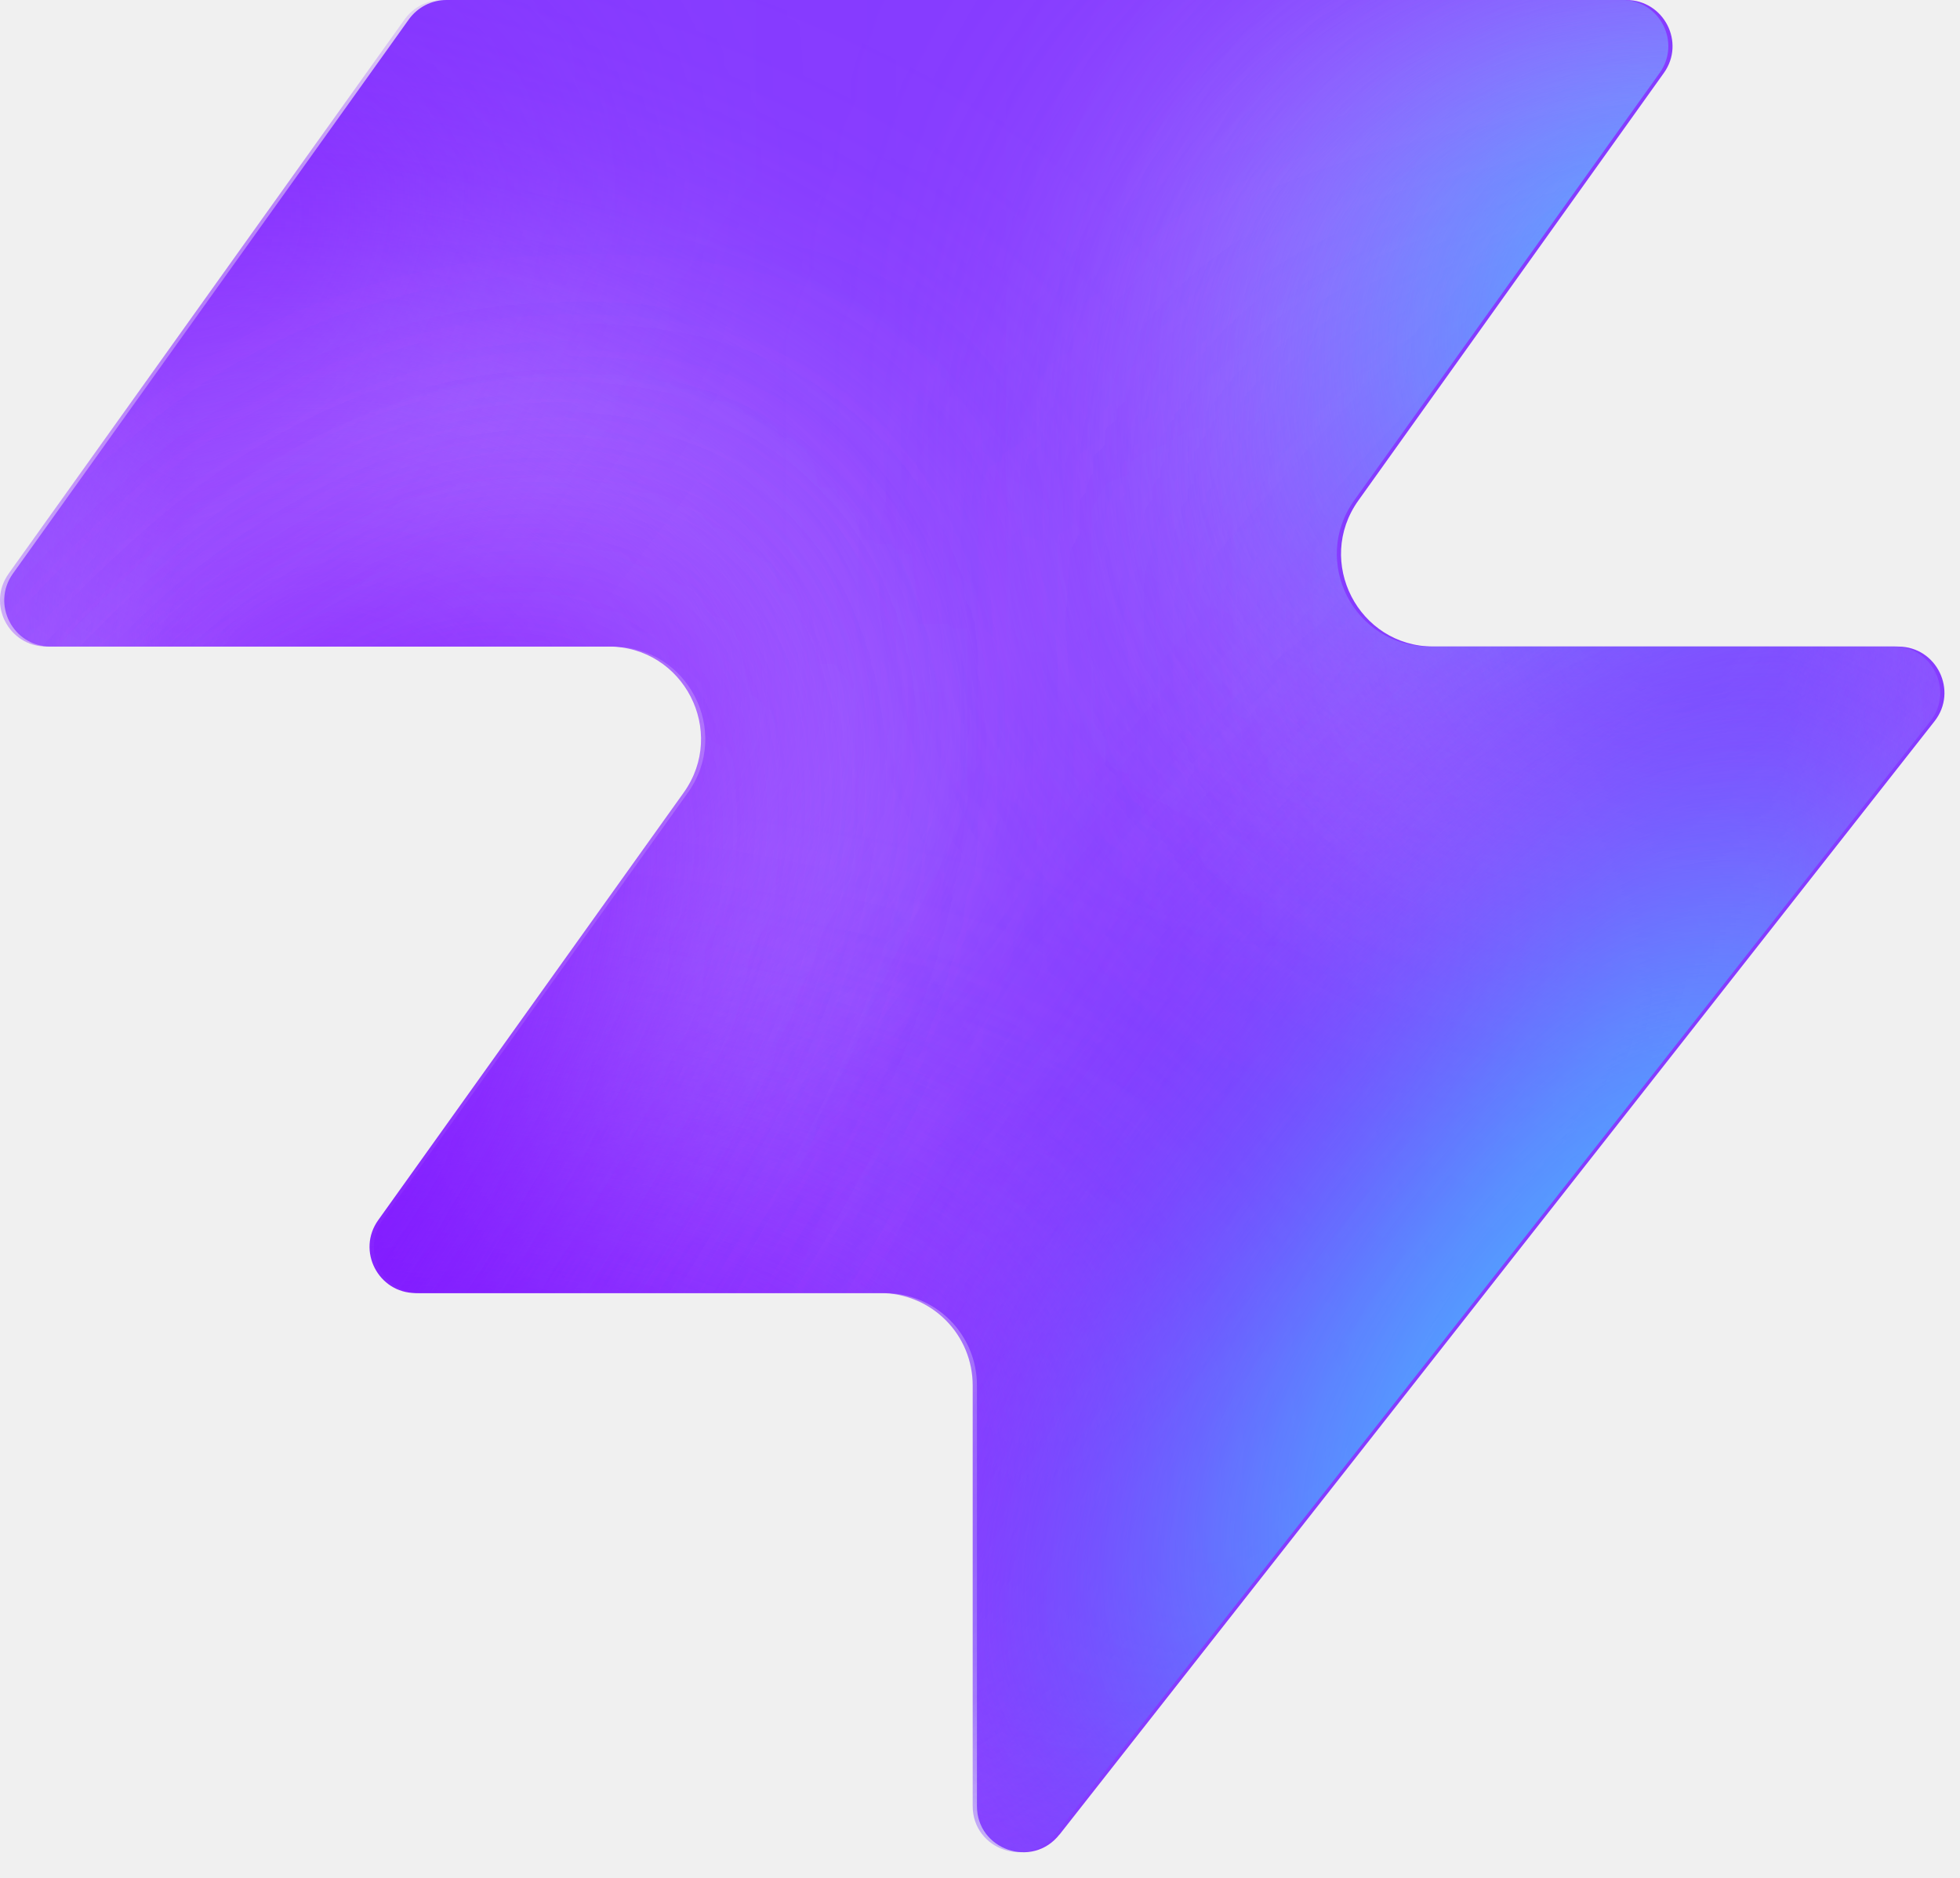
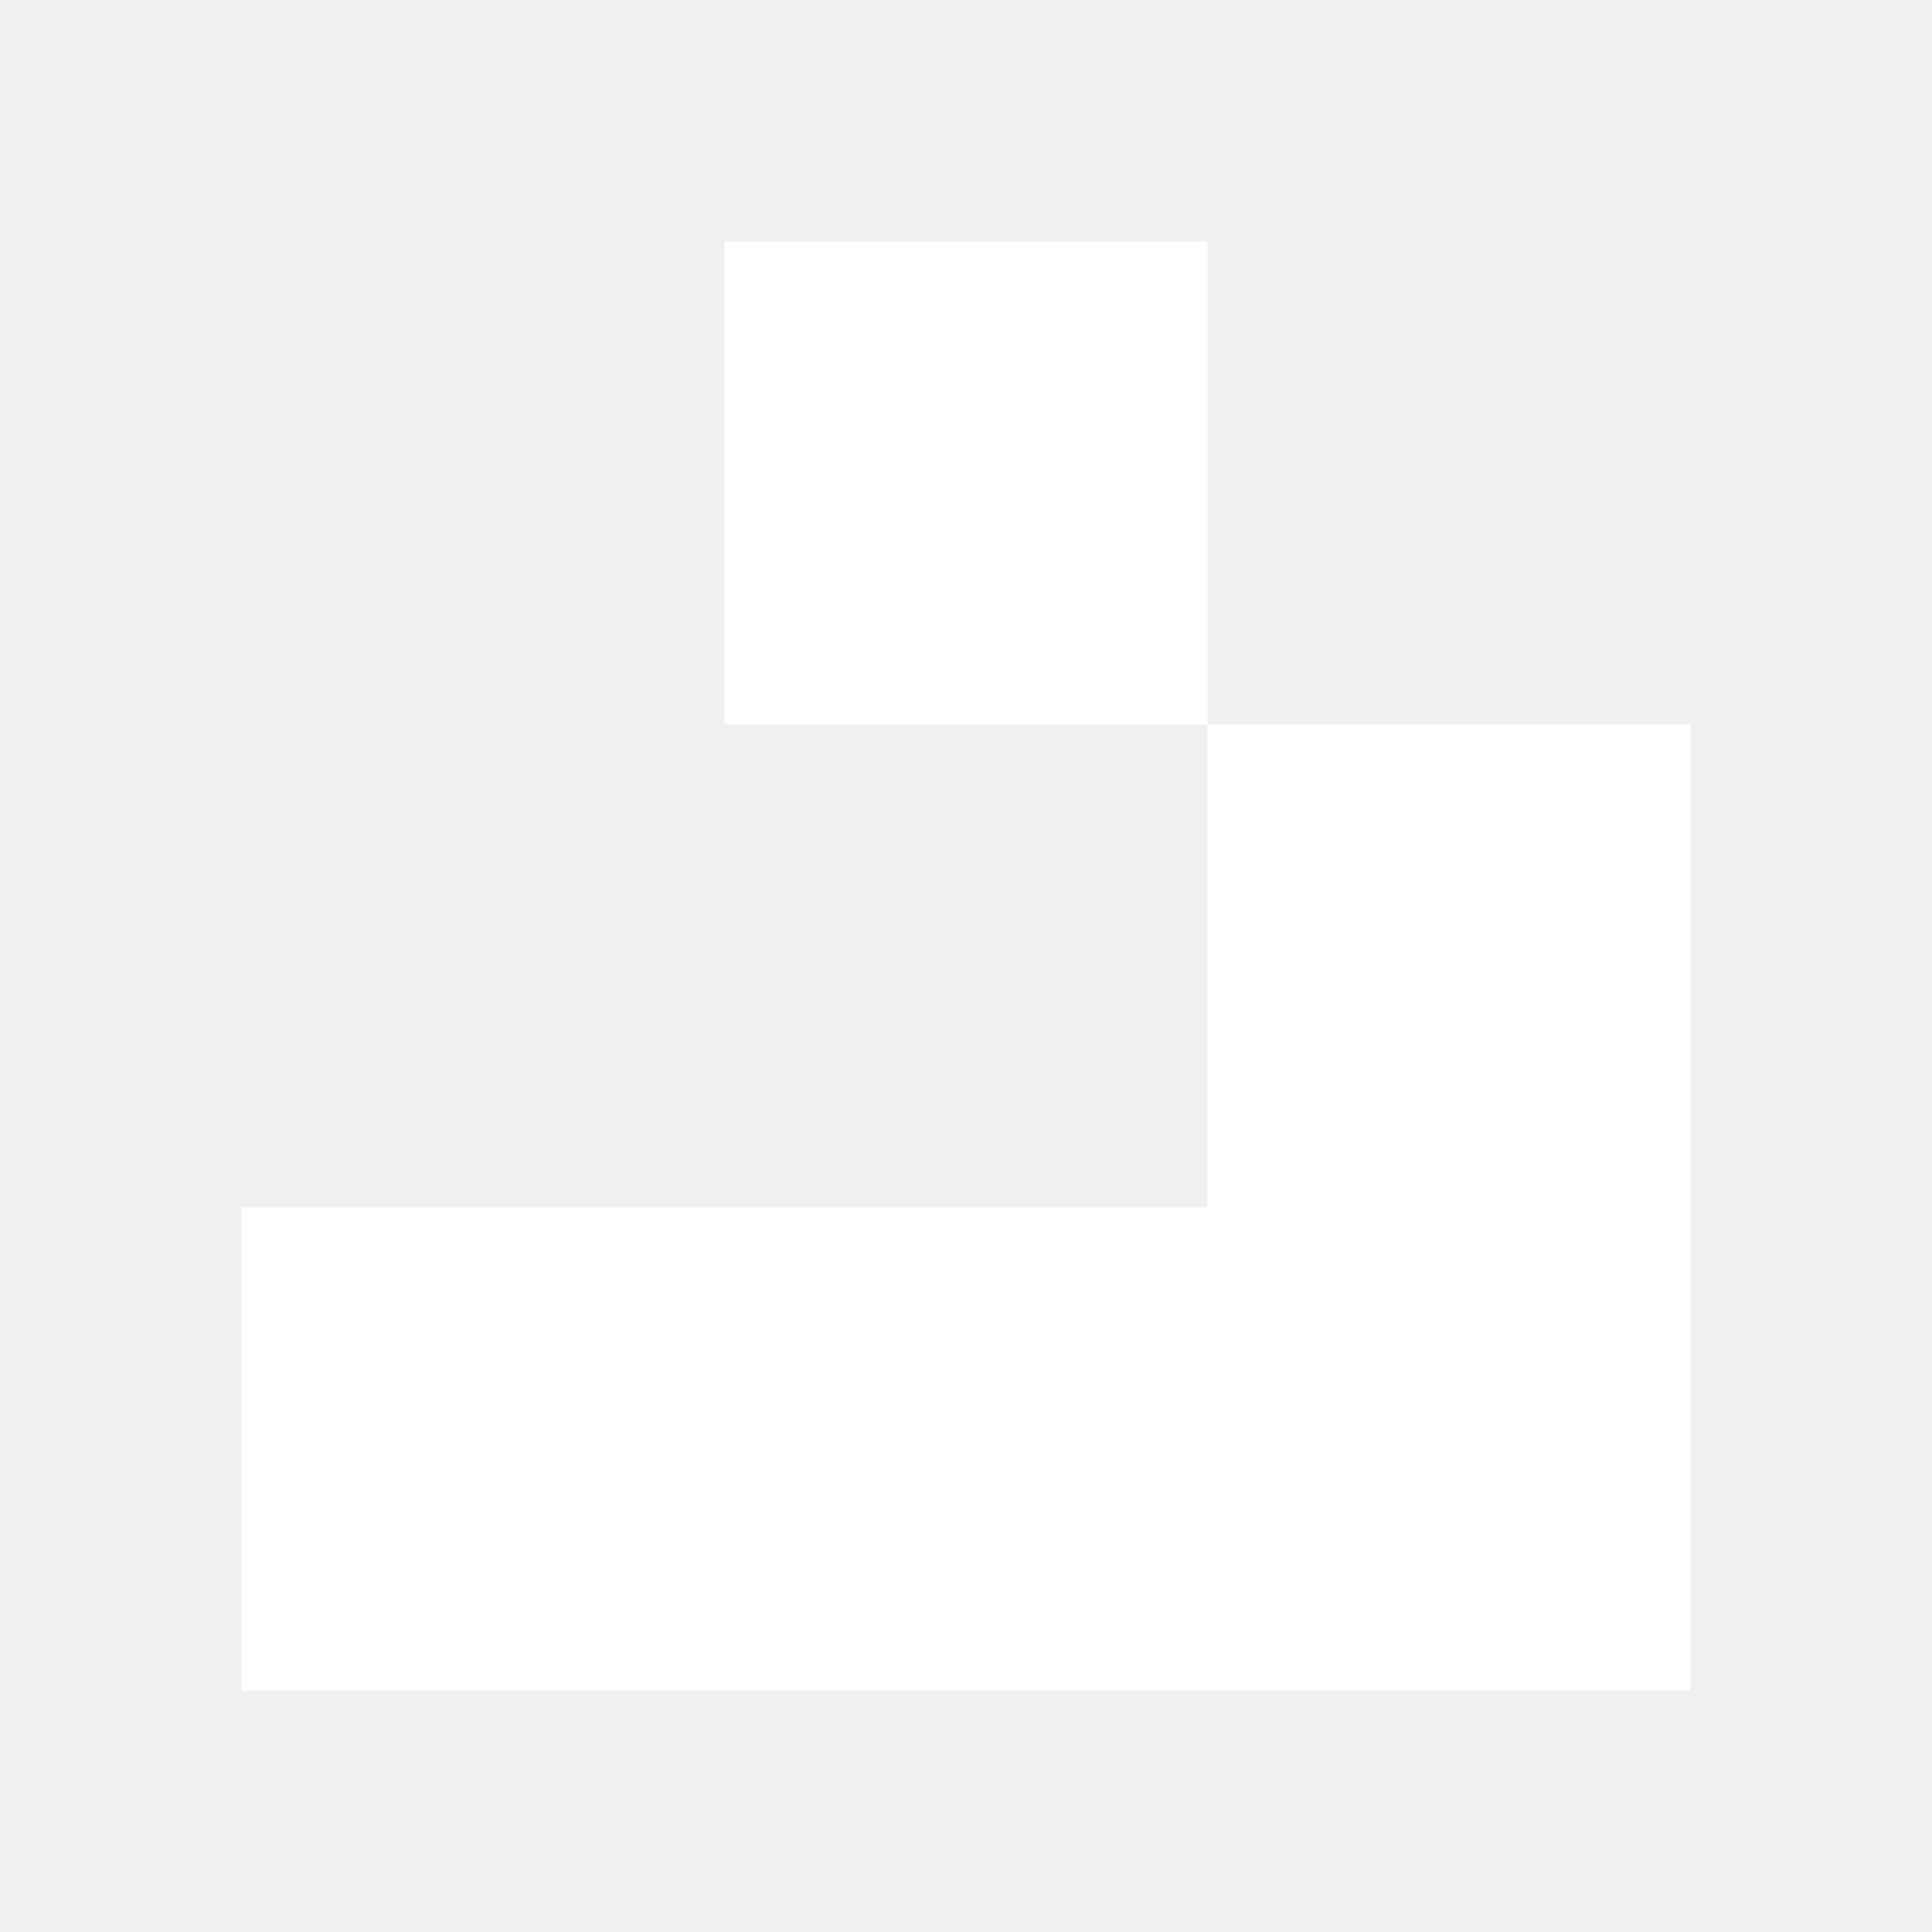
- <svg xmlns="http://www.w3.org/2000/svg" width="48" height="46" fill="none" viewBox="0 0 48 46">
-   <path fill="#863bff" d="M25.946 44.938c-.664.845-2.021.375-2.021-.698V33.937a2.26 2.26 0 0 0-2.262-2.262H10.287c-.92 0-1.456-1.04-.92-1.788l7.48-10.471c1.07-1.497 0-3.578-1.842-3.578H1.237c-.92 0-1.456-1.04-.92-1.788L10.013.474c.214-.297.556-.474.92-.474h28.894c.92 0 1.456 1.04.92 1.788l-7.48 10.471c-1.07 1.498 0 3.579 1.842 3.579h11.377c.943 0 1.473 1.088.89 1.83L25.947 44.94z" style="fill:#863bff;fill:color(display-p3 .525 .23 1);fill-opacity:1" />
-   <mask id="a" width="48" height="46" x="0" y="0" maskUnits="userSpaceOnUse" style="mask-type:alpha">
-     <path fill="#000" d="M25.842 44.938c-.664.844-2.021.375-2.021-.698V33.937a2.26 2.26 0 0 0-2.262-2.262H10.183c-.92 0-1.456-1.04-.92-1.788l7.48-10.471c1.07-1.498 0-3.579-1.842-3.579H1.133c-.92 0-1.456-1.04-.92-1.787L9.91.473c.214-.297.556-.474.92-.474h28.894c.92 0 1.456 1.04.92 1.788l-7.48 10.471c-1.07 1.498 0 3.578 1.842 3.578h11.377c.943 0 1.473 1.088.89 1.832L25.843 44.94z" style="fill:#000;fill-opacity:1" />
-   </mask>
-   <g mask="url(#a)">
-     <g filter="url(#b)">
-       <ellipse cx="5.508" cy="14.704" fill="#ede6ff" rx="5.508" ry="14.704" style="fill:#ede6ff;fill:color(display-p3 .927 .903 1);fill-opacity:1" transform="matrix(.00324 1 1 -.00324 -4.47 31.516)" />
-     </g>
-     <g filter="url(#c)">
-       <ellipse cx="10.399" cy="29.851" fill="#ede6ff" rx="10.399" ry="29.851" style="fill:#ede6ff;fill:color(display-p3 .927 .903 1);fill-opacity:1" transform="matrix(.00324 1 1 -.00324 -39.328 7.883)" />
-     </g>
-     <g filter="url(#d)">
-       <ellipse cx="5.508" cy="30.487" fill="#7e14ff" rx="5.508" ry="30.487" style="fill:#7e14ff;fill:color(display-p3 .492 .077 1);fill-opacity:1" transform="rotate(89.814 -25.913 -14.639)scale(1 -1)" />
-     </g>
-     <g filter="url(#e)">
-       <ellipse cx="5.508" cy="30.599" fill="#7e14ff" rx="5.508" ry="30.599" style="fill:#7e14ff;fill:color(display-p3 .492 .077 1);fill-opacity:1" transform="rotate(89.814 -32.644 -3.334)scale(1 -1)" />
-     </g>
-     <g filter="url(#f)">
-       <ellipse cx="5.508" cy="30.599" fill="#7e14ff" rx="5.508" ry="30.599" style="fill:#7e14ff;fill:color(display-p3 .492 .077 1);fill-opacity:1" transform="matrix(.00324 1 1 -.00324 -34.34 30.47)" />
-     </g>
-     <g filter="url(#g)">
-       <ellipse cx="14.072" cy="22.078" fill="#ede6ff" rx="14.072" ry="22.078" style="fill:#ede6ff;fill:color(display-p3 .927 .903 1);fill-opacity:1" transform="rotate(93.35 24.506 48.493)scale(-1 1)" />
-     </g>
-     <g filter="url(#h)">
-       <ellipse cx="3.47" cy="21.501" fill="#7e14ff" rx="3.47" ry="21.501" style="fill:#7e14ff;fill:color(display-p3 .492 .077 1);fill-opacity:1" transform="rotate(89.009 28.708 47.59)scale(-1 1)" />
-     </g>
-     <g filter="url(#i)">
-       <ellipse cx="3.47" cy="21.501" fill="#7e14ff" rx="3.47" ry="21.501" style="fill:#7e14ff;fill:color(display-p3 .492 .077 1);fill-opacity:1" transform="rotate(89.009 28.708 47.59)scale(-1 1)" />
-     </g>
-     <g filter="url(#j)">
-       <ellipse cx=".387" cy="8.972" fill="#7e14ff" rx="4.407" ry="29.108" style="fill:#7e14ff;fill:color(display-p3 .492 .077 1);fill-opacity:1" transform="rotate(39.51 .387 8.972)" />
-     </g>
-     <g filter="url(#k)">
-       <ellipse cx="47.523" cy="-6.092" fill="#7e14ff" rx="4.407" ry="29.108" style="fill:#7e14ff;fill:color(display-p3 .492 .077 1);fill-opacity:1" transform="rotate(37.892 47.523 -6.092)" />
-     </g>
-     <g filter="url(#l)">
-       <ellipse cx="41.412" cy="6.333" fill="#47bfff" rx="5.971" ry="9.665" style="fill:#47bfff;fill:color(display-p3 .28 .748 1);fill-opacity:1" transform="rotate(37.892 41.412 6.333)" />
-     </g>
-     <g filter="url(#m)">
-       <ellipse cx="-1.879" cy="38.332" fill="#7e14ff" rx="4.407" ry="29.108" style="fill:#7e14ff;fill:color(display-p3 .492 .077 1);fill-opacity:1" transform="rotate(37.892 -1.88 38.332)" />
-     </g>
-     <g filter="url(#n)">
-       <ellipse cx="-1.879" cy="38.332" fill="#7e14ff" rx="4.407" ry="29.108" style="fill:#7e14ff;fill:color(display-p3 .492 .077 1);fill-opacity:1" transform="rotate(37.892 -1.88 38.332)" />
-     </g>
-     <g filter="url(#o)">
-       <ellipse cx="35.651" cy="29.907" fill="#7e14ff" rx="4.407" ry="29.108" style="fill:#7e14ff;fill:color(display-p3 .492 .077 1);fill-opacity:1" transform="rotate(37.892 35.651 29.907)" />
-     </g>
-     <g filter="url(#p)">
-       <ellipse cx="38.418" cy="32.4" fill="#47bfff" rx="5.971" ry="15.297" style="fill:#47bfff;fill:color(display-p3 .28 .748 1);fill-opacity:1" transform="rotate(37.892 38.418 32.4)" />
-     </g>
-   </g>
-   <defs>
-     <filter id="b" width="60.045" height="41.654" x="-19.77" y="16.149" color-interpolation-filters="sRGB" filterUnits="userSpaceOnUse">
-       <feFlood flood-opacity="0" result="BackgroundImageFix" />
-       <feBlend in="SourceGraphic" in2="BackgroundImageFix" result="shape" />
-       <feGaussianBlur result="effect1_foregroundBlur_2002_17158" stdDeviation="7.659" />
-     </filter>
-     <filter id="c" width="90.34" height="51.437" x="-54.613" y="-7.533" color-interpolation-filters="sRGB" filterUnits="userSpaceOnUse">
-       <feFlood flood-opacity="0" result="BackgroundImageFix" />
-       <feBlend in="SourceGraphic" in2="BackgroundImageFix" result="shape" />
-       <feGaussianBlur result="effect1_foregroundBlur_2002_17158" stdDeviation="7.659" />
-     </filter>
-     <filter id="d" width="79.355" height="29.4" x="-49.64" y="2.03" color-interpolation-filters="sRGB" filterUnits="userSpaceOnUse">
-       <feFlood flood-opacity="0" result="BackgroundImageFix" />
-       <feBlend in="SourceGraphic" in2="BackgroundImageFix" result="shape" />
-       <feGaussianBlur result="effect1_foregroundBlur_2002_17158" stdDeviation="4.596" />
-     </filter>
-     <filter id="e" width="79.579" height="29.4" x="-45.045" y="20.029" color-interpolation-filters="sRGB" filterUnits="userSpaceOnUse">
-       <feFlood flood-opacity="0" result="BackgroundImageFix" />
-       <feBlend in="SourceGraphic" in2="BackgroundImageFix" result="shape" />
-       <feGaussianBlur result="effect1_foregroundBlur_2002_17158" stdDeviation="4.596" />
-     </filter>
-     <filter id="f" width="79.579" height="29.4" x="-43.513" y="21.178" color-interpolation-filters="sRGB" filterUnits="userSpaceOnUse">
-       <feFlood flood-opacity="0" result="BackgroundImageFix" />
-       <feBlend in="SourceGraphic" in2="BackgroundImageFix" result="shape" />
-       <feGaussianBlur result="effect1_foregroundBlur_2002_17158" stdDeviation="4.596" />
-     </filter>
-     <filter id="g" width="74.749" height="58.852" x="15.756" y="-17.901" color-interpolation-filters="sRGB" filterUnits="userSpaceOnUse">
-       <feFlood flood-opacity="0" result="BackgroundImageFix" />
-       <feBlend in="SourceGraphic" in2="BackgroundImageFix" result="shape" />
-       <feGaussianBlur result="effect1_foregroundBlur_2002_17158" stdDeviation="7.659" />
-     </filter>
-     <filter id="h" width="61.377" height="25.362" x="23.548" y="2.284" color-interpolation-filters="sRGB" filterUnits="userSpaceOnUse">
-       <feFlood flood-opacity="0" result="BackgroundImageFix" />
-       <feBlend in="SourceGraphic" in2="BackgroundImageFix" result="shape" />
-       <feGaussianBlur result="effect1_foregroundBlur_2002_17158" stdDeviation="4.596" />
-     </filter>
-     <filter id="i" width="61.377" height="25.362" x="23.548" y="2.284" color-interpolation-filters="sRGB" filterUnits="userSpaceOnUse">
-       <feFlood flood-opacity="0" result="BackgroundImageFix" />
-       <feBlend in="SourceGraphic" in2="BackgroundImageFix" result="shape" />
-       <feGaussianBlur result="effect1_foregroundBlur_2002_17158" stdDeviation="4.596" />
-     </filter>
-     <filter id="j" width="56.045" height="63.649" x="-27.636" y="-22.853" color-interpolation-filters="sRGB" filterUnits="userSpaceOnUse">
-       <feFlood flood-opacity="0" result="BackgroundImageFix" />
-       <feBlend in="SourceGraphic" in2="BackgroundImageFix" result="shape" />
-       <feGaussianBlur result="effect1_foregroundBlur_2002_17158" stdDeviation="4.596" />
-     </filter>
-     <filter id="k" width="54.814" height="64.646" x="20.116" y="-38.415" color-interpolation-filters="sRGB" filterUnits="userSpaceOnUse">
-       <feFlood flood-opacity="0" result="BackgroundImageFix" />
-       <feBlend in="SourceGraphic" in2="BackgroundImageFix" result="shape" />
-       <feGaussianBlur result="effect1_foregroundBlur_2002_17158" stdDeviation="4.596" />
-     </filter>
-     <filter id="l" width="33.541" height="35.313" x="24.641" y="-11.323" color-interpolation-filters="sRGB" filterUnits="userSpaceOnUse">
-       <feFlood flood-opacity="0" result="BackgroundImageFix" />
-       <feBlend in="SourceGraphic" in2="BackgroundImageFix" result="shape" />
-       <feGaussianBlur result="effect1_foregroundBlur_2002_17158" stdDeviation="4.596" />
-     </filter>
-     <filter id="m" width="54.814" height="64.646" x="-29.286" y="6.009" color-interpolation-filters="sRGB" filterUnits="userSpaceOnUse">
-       <feFlood flood-opacity="0" result="BackgroundImageFix" />
-       <feBlend in="SourceGraphic" in2="BackgroundImageFix" result="shape" />
-       <feGaussianBlur result="effect1_foregroundBlur_2002_17158" stdDeviation="4.596" />
-     </filter>
-     <filter id="n" width="54.814" height="64.646" x="-29.286" y="6.009" color-interpolation-filters="sRGB" filterUnits="userSpaceOnUse">
-       <feFlood flood-opacity="0" result="BackgroundImageFix" />
-       <feBlend in="SourceGraphic" in2="BackgroundImageFix" result="shape" />
-       <feGaussianBlur result="effect1_foregroundBlur_2002_17158" stdDeviation="4.596" />
-     </filter>
-     <filter id="o" width="54.814" height="64.646" x="8.244" y="-2.416" color-interpolation-filters="sRGB" filterUnits="userSpaceOnUse">
-       <feFlood flood-opacity="0" result="BackgroundImageFix" />
-       <feBlend in="SourceGraphic" in2="BackgroundImageFix" result="shape" />
-       <feGaussianBlur result="effect1_foregroundBlur_2002_17158" stdDeviation="4.596" />
-     </filter>
-     <filter id="p" width="39.409" height="43.623" x="18.713" y="10.588" color-interpolation-filters="sRGB" filterUnits="userSpaceOnUse">
-       <feFlood flood-opacity="0" result="BackgroundImageFix" />
-       <feBlend in="SourceGraphic" in2="BackgroundImageFix" result="shape" />
-       <feGaussianBlur result="effect1_foregroundBlur_2002_17158" stdDeviation="4.596" />
-     </filter>
-   </defs>
+ <svg xmlns="http://www.w3.org/2000/svg" width="64" height="64" viewBox="0 0 64 64" fill="none">
+   <path d="M56 56H8V40H40V24H56V56Z" fill="white" />
+   <path d="M40 24H24V8H40V24Z" fill="white" />
</svg>
